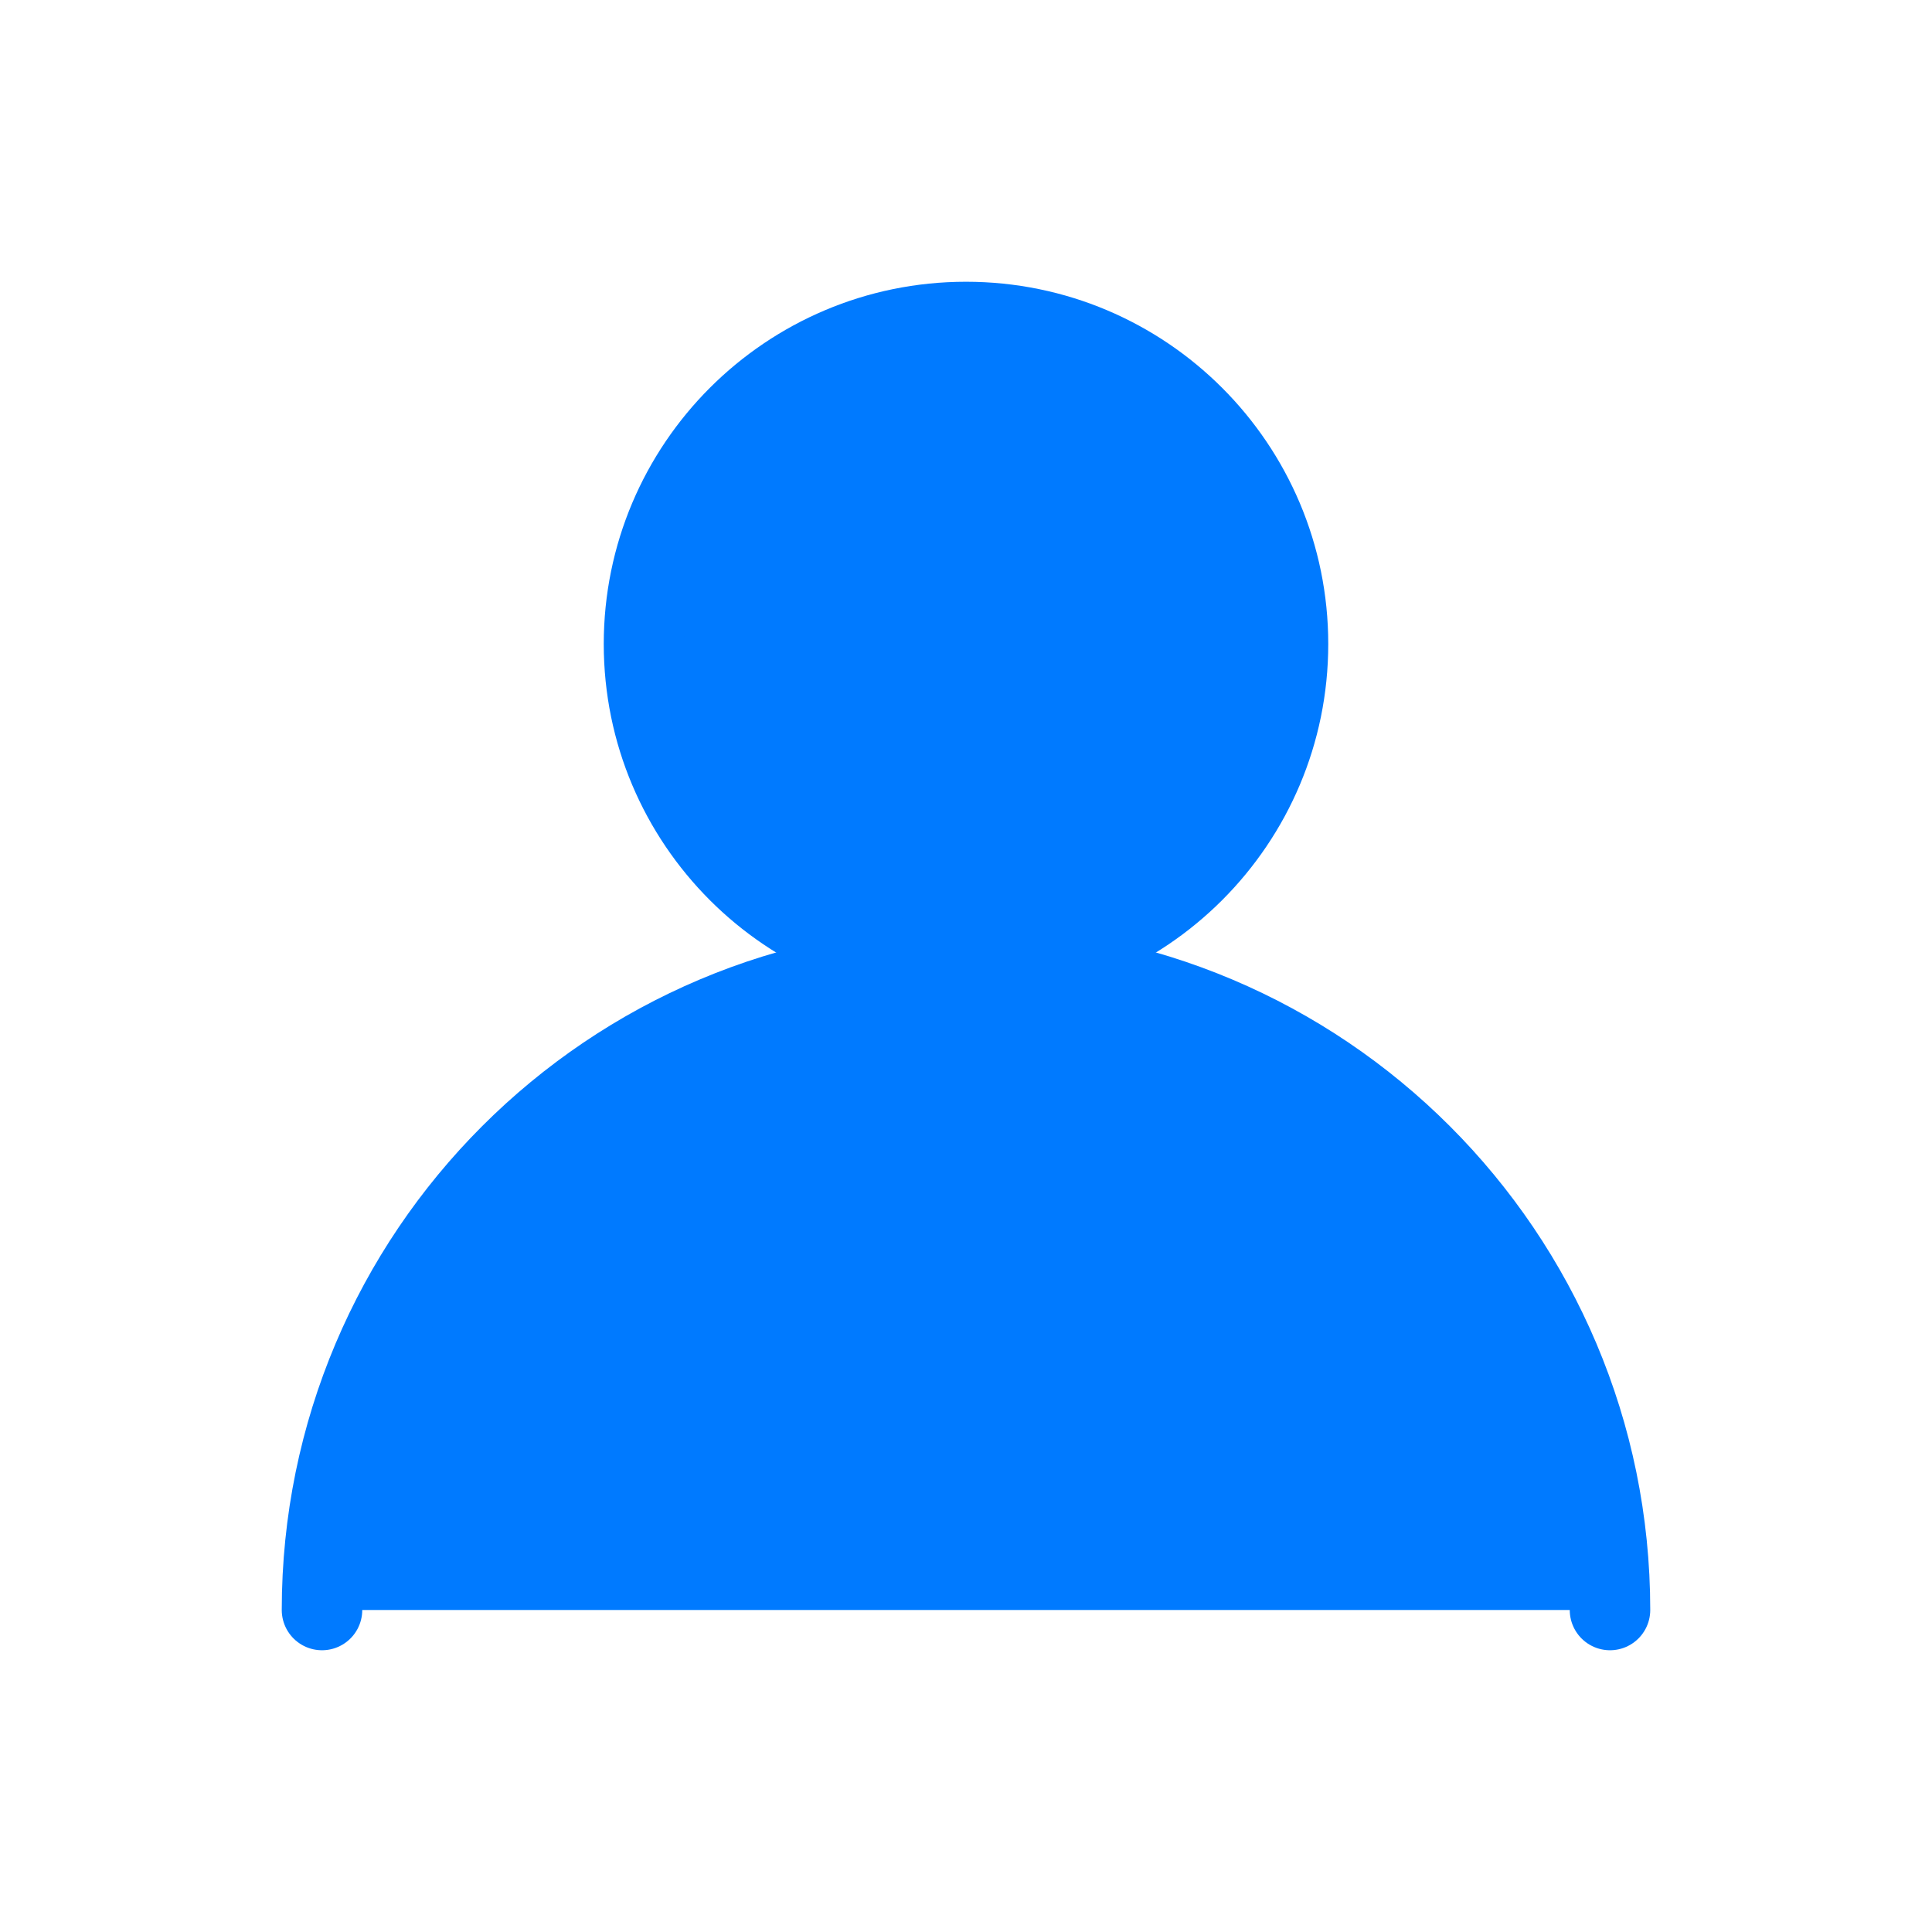
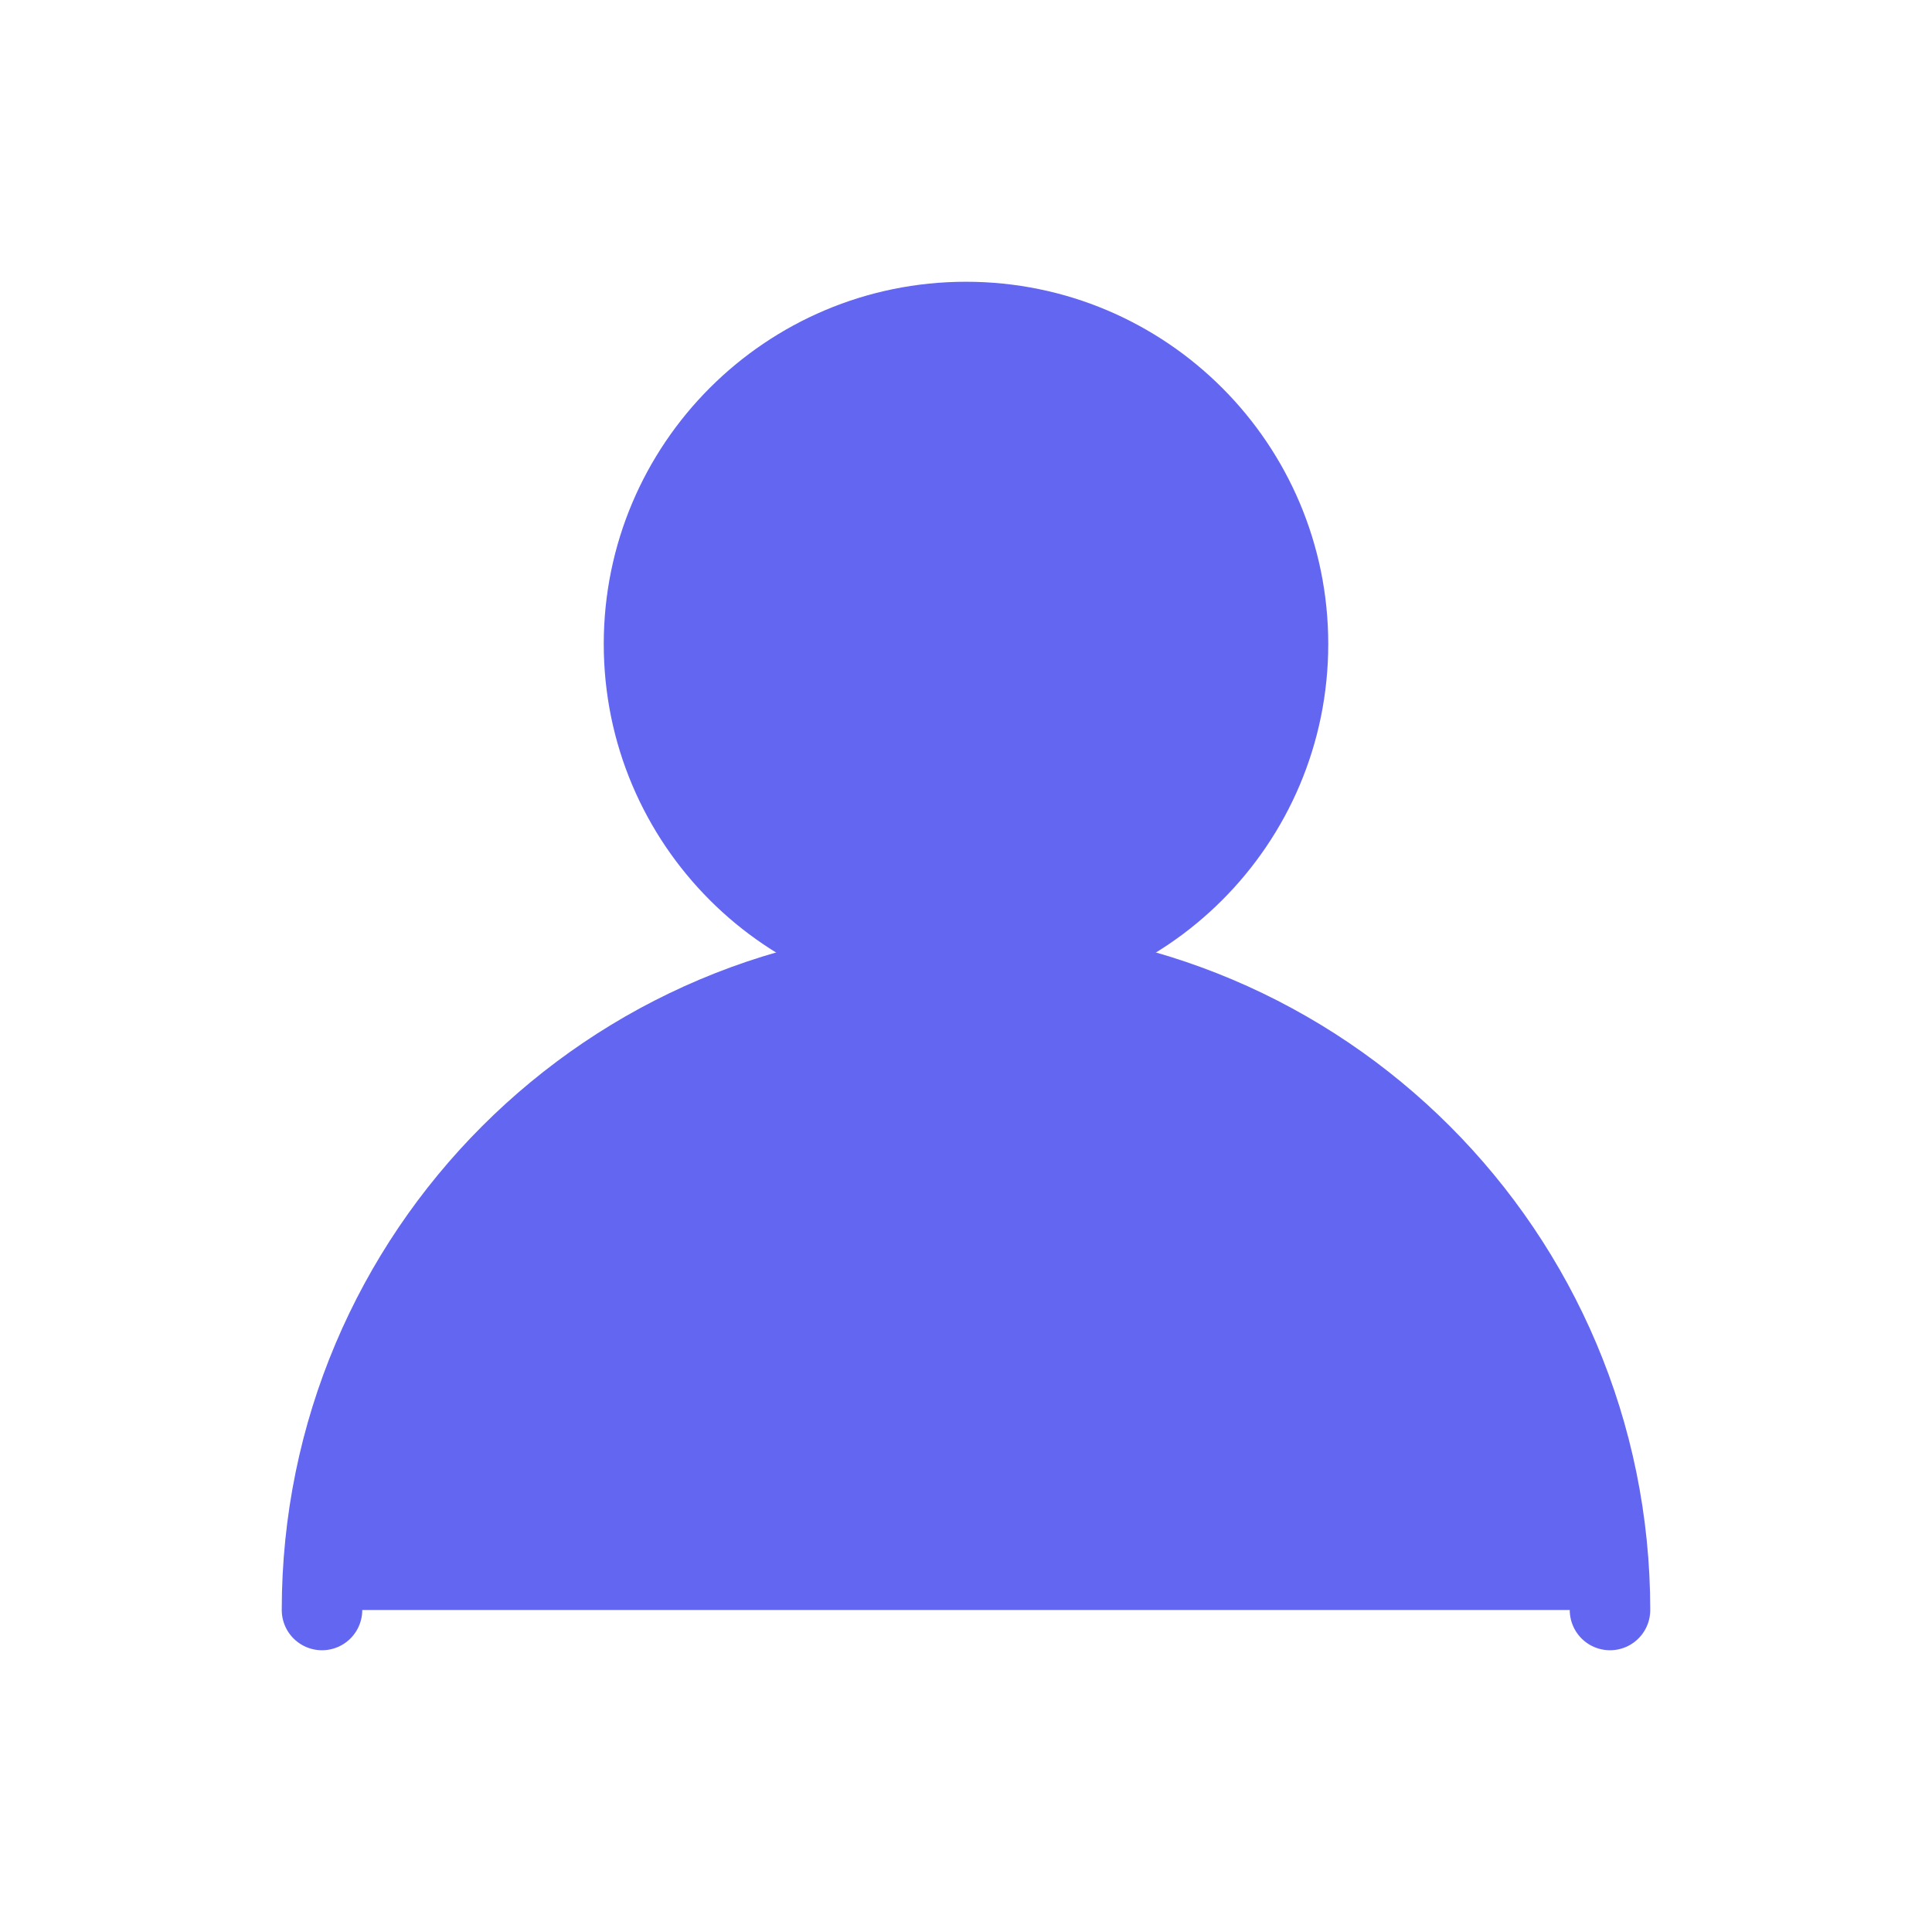
<svg xmlns="http://www.w3.org/2000/svg" viewBox="0 0 48 48" width="48" height="48">
-   <circle cx="24" cy="16" r="8" fill="#007AFF" stroke="#007AFF" stroke-width="2" />
-   <path d="M8 40c0-8.837 7.163-16 16-16s16 7.163 16 16" fill="#007AFF" stroke="#007AFF" stroke-width="2" stroke-linecap="round" />
+   <circle cx="24" cy="16" r="8" fill="#6366F1" stroke="#6366F1" stroke-width="2" />
+   <path d="M8 40c0-8.837 7.163-16 16-16s16 7.163 16 16" fill="#6366F1" stroke="#6366F1" stroke-width="2" stroke-linecap="round" />
</svg>
